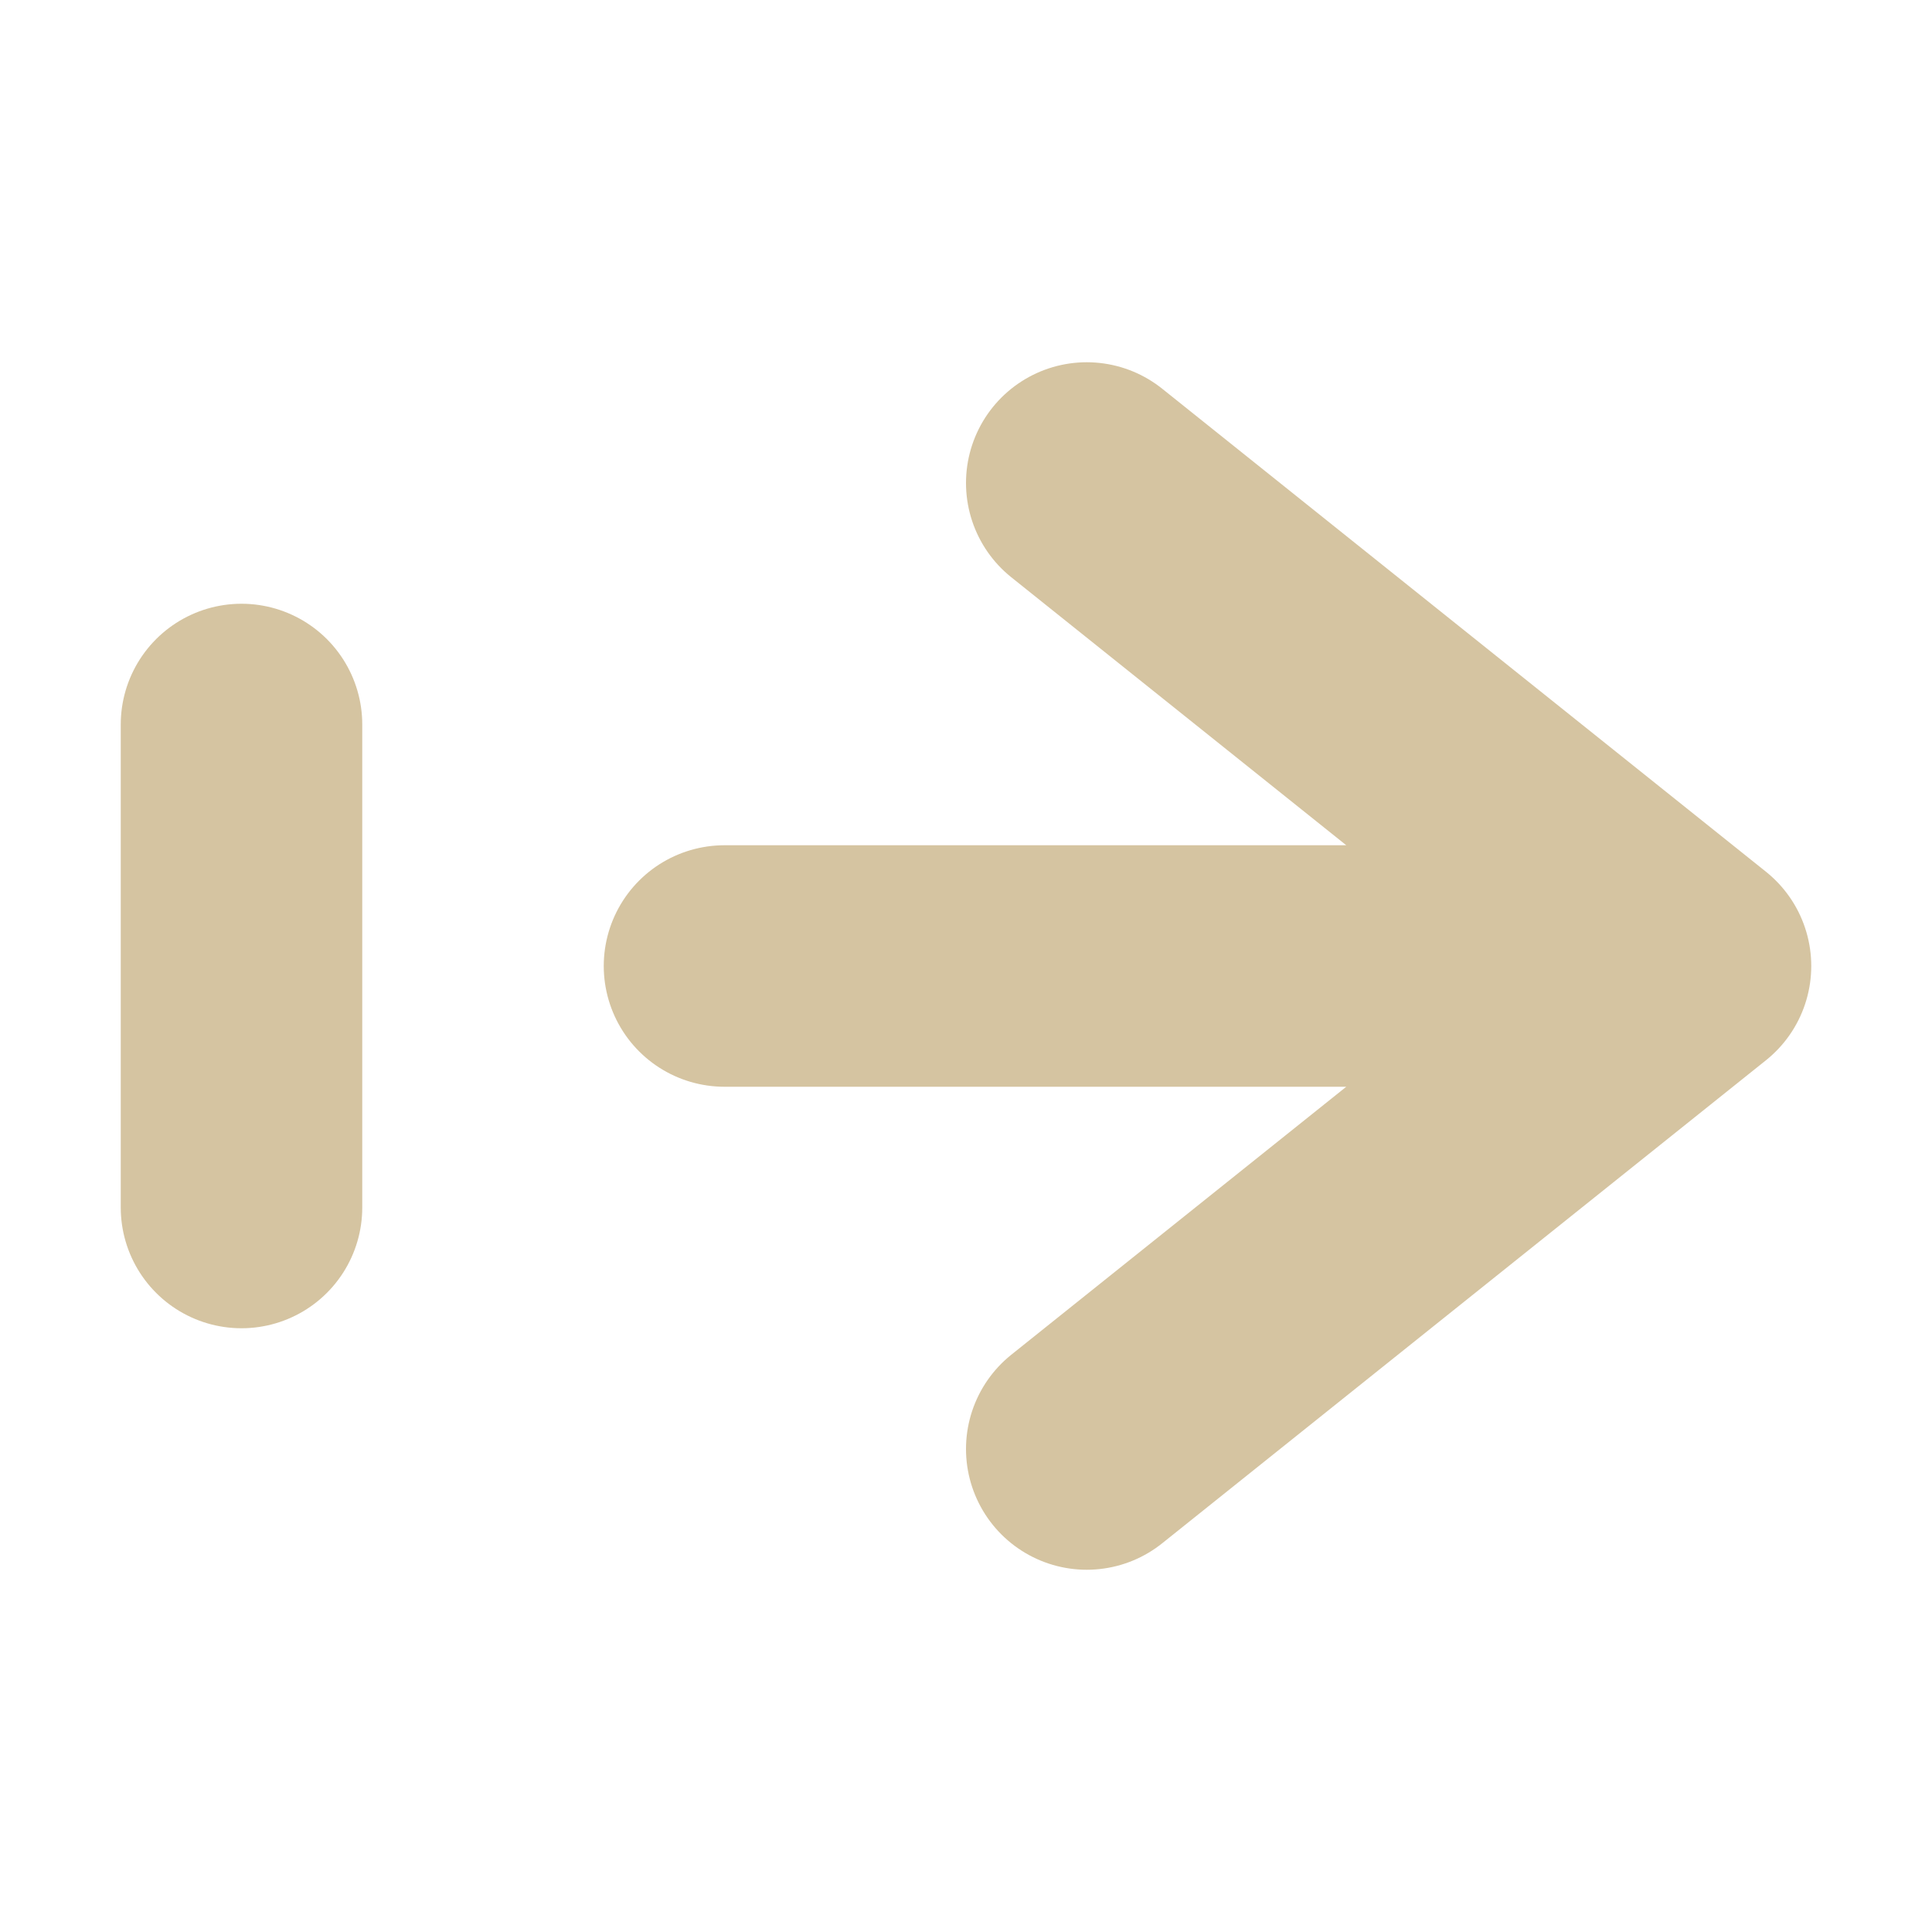
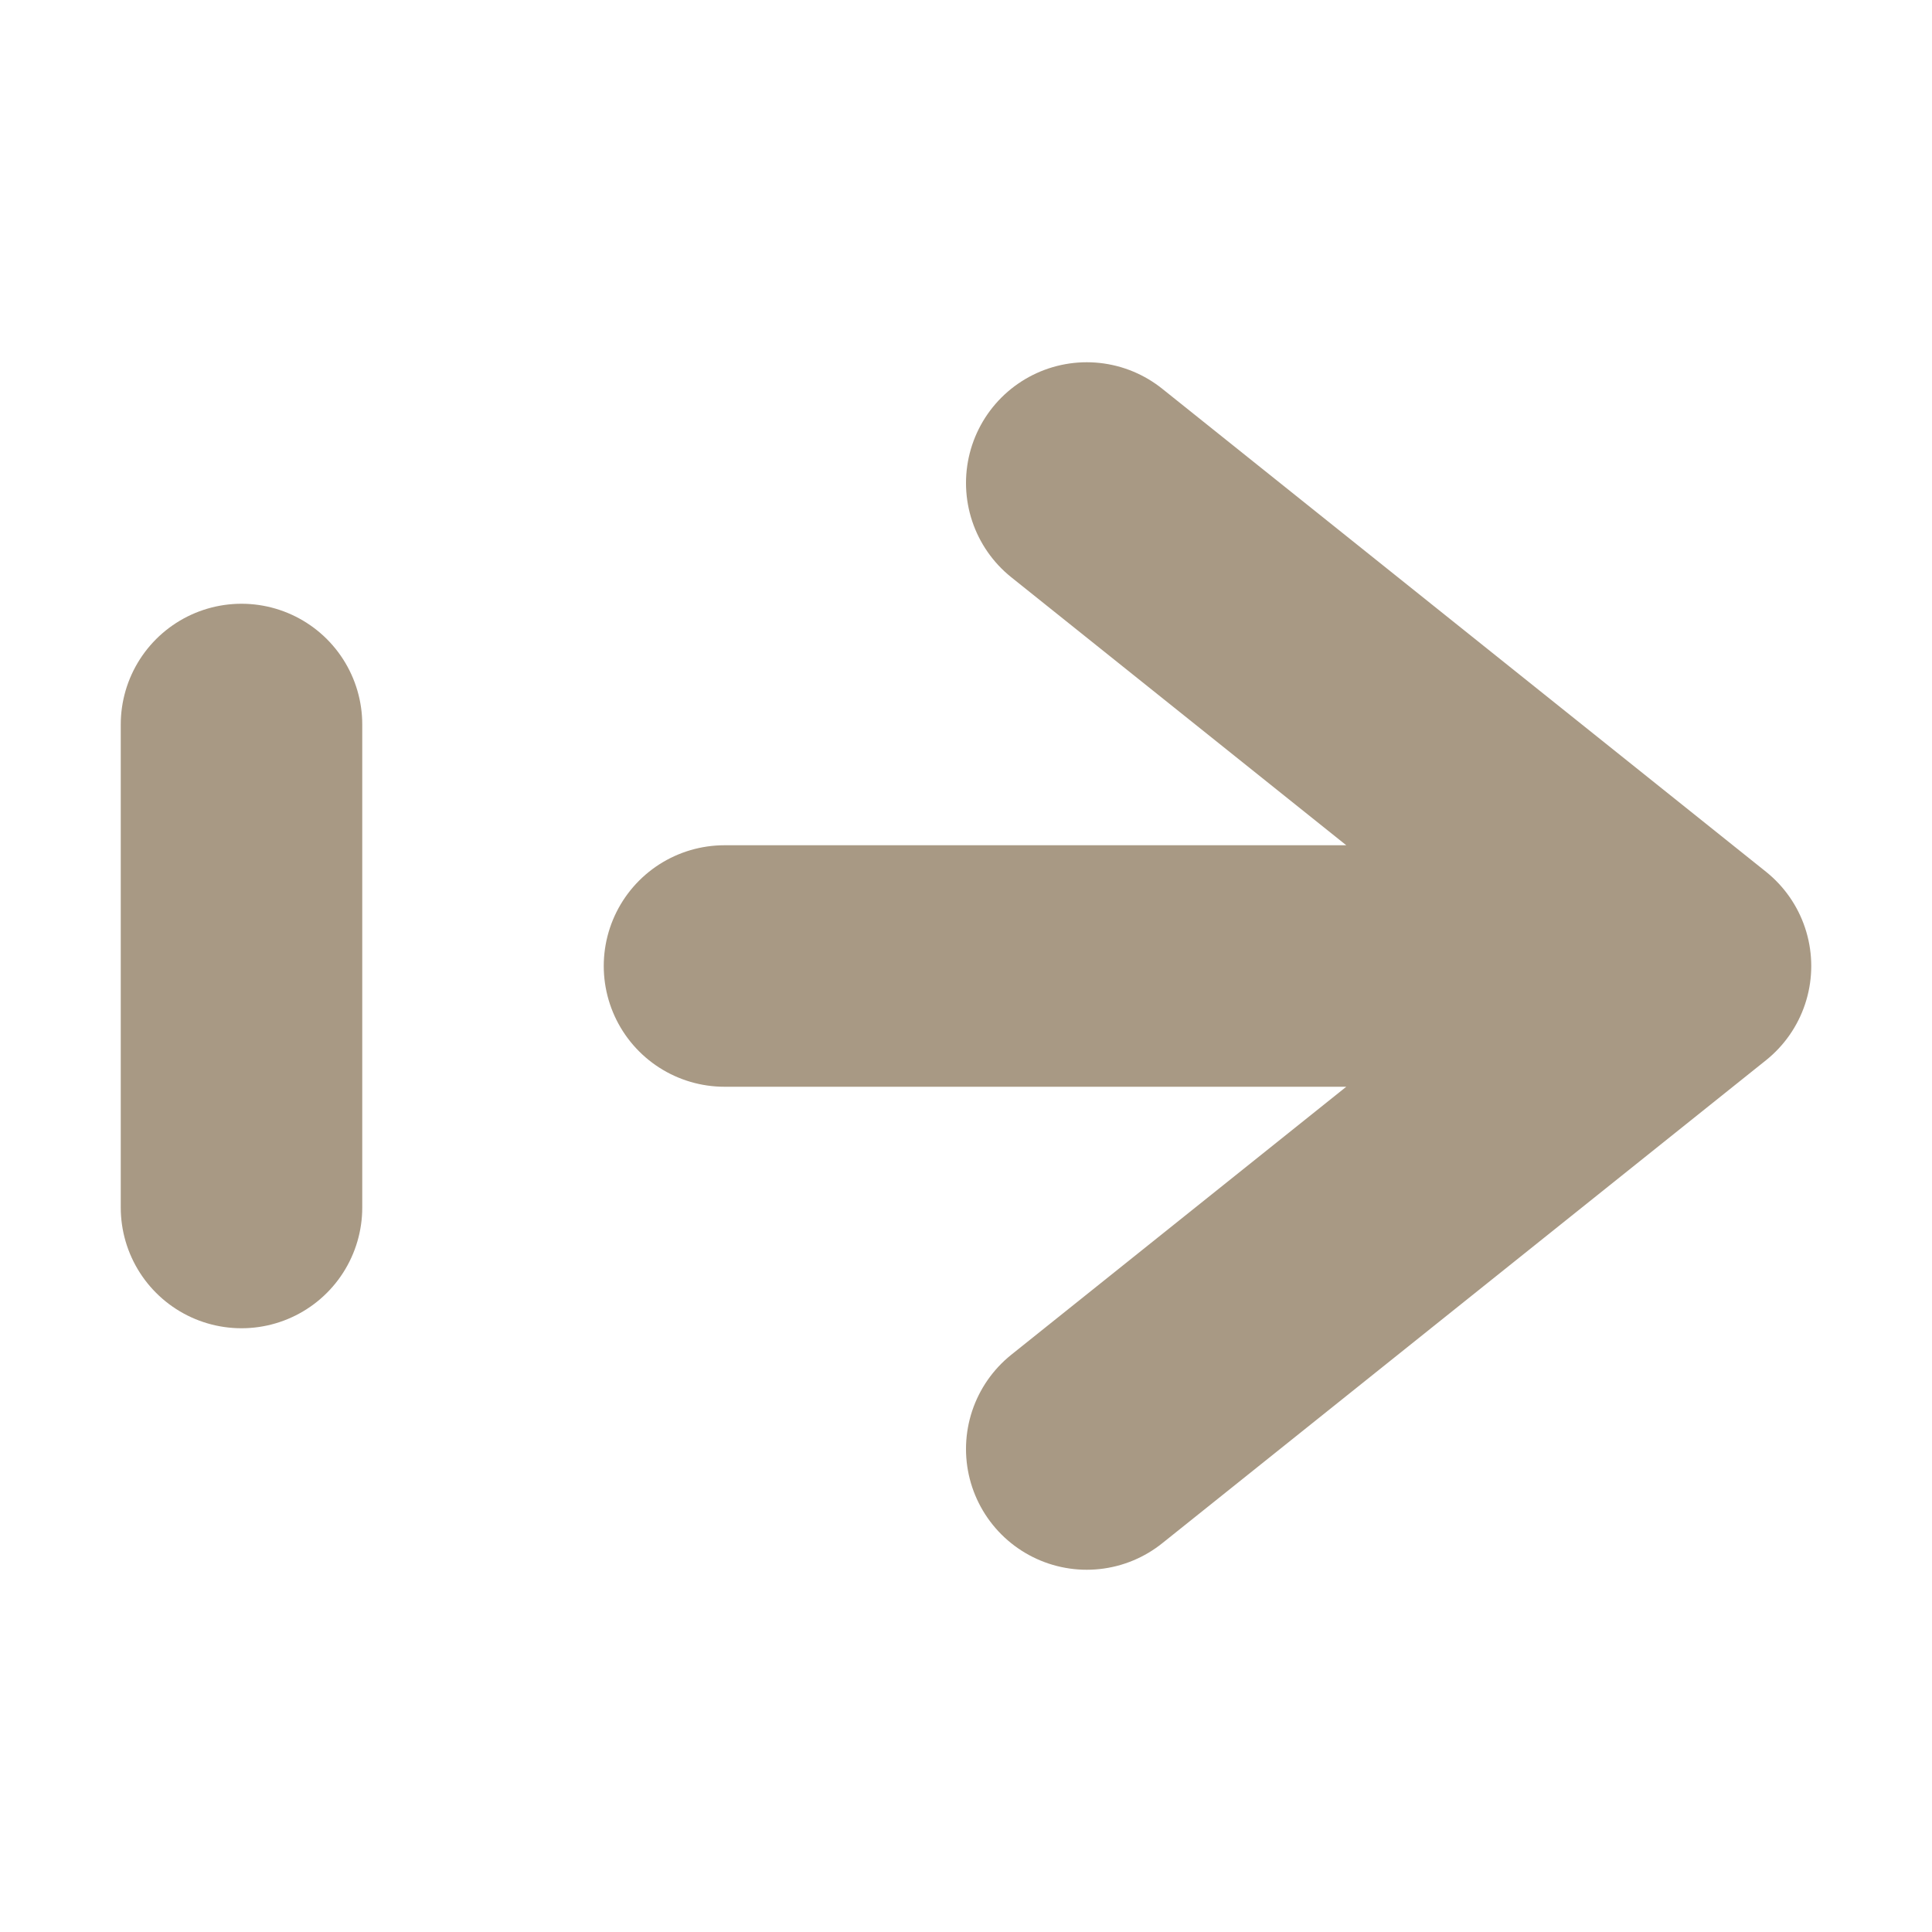
<svg xmlns="http://www.w3.org/2000/svg" height="16" viewBox="0 0 16 16" width="16">
-   <path d="M2 6v4m4-2h8m-5 4 5-4-5-4" fill="none" stroke="#d5c4a1" stroke-linecap="round" stroke-linejoin="round" stroke-width="2" />
+   <path d="M2 6v4m4-2h8m-5 4 5-4-5-4" fill="none" stroke="#a89984" stroke-linecap="round" stroke-linejoin="round" stroke-width="2" />
</svg>
